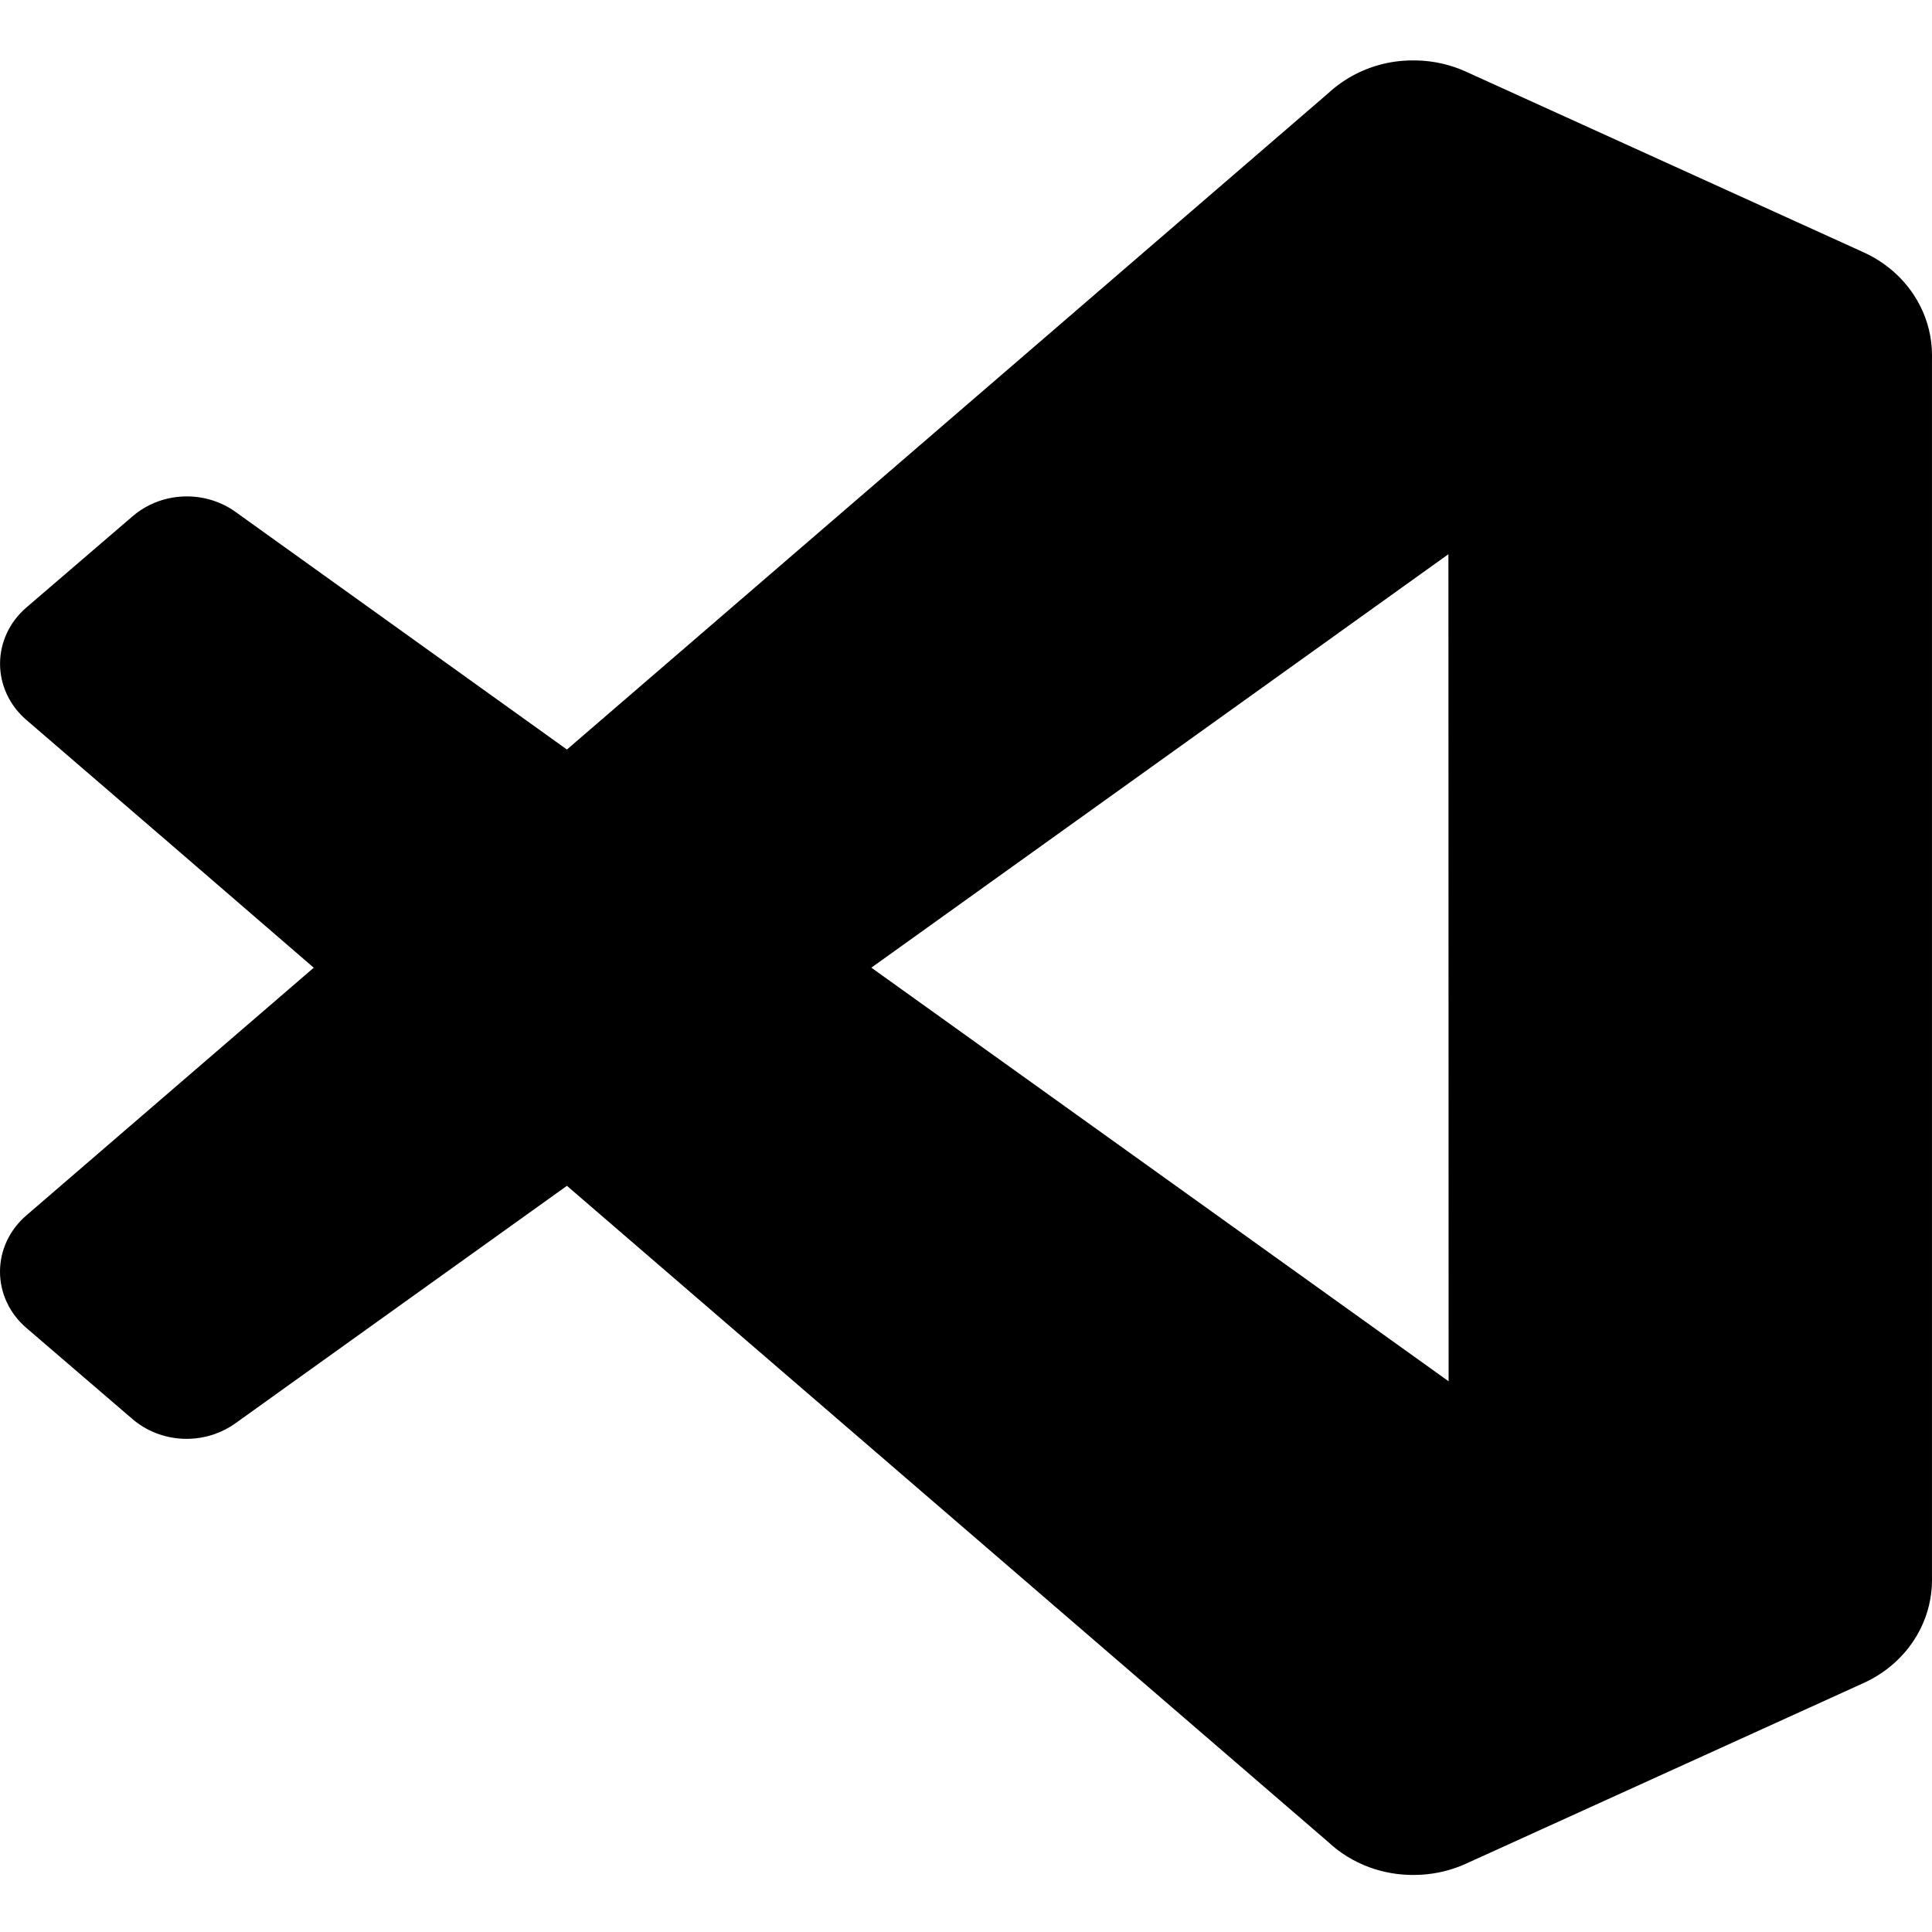
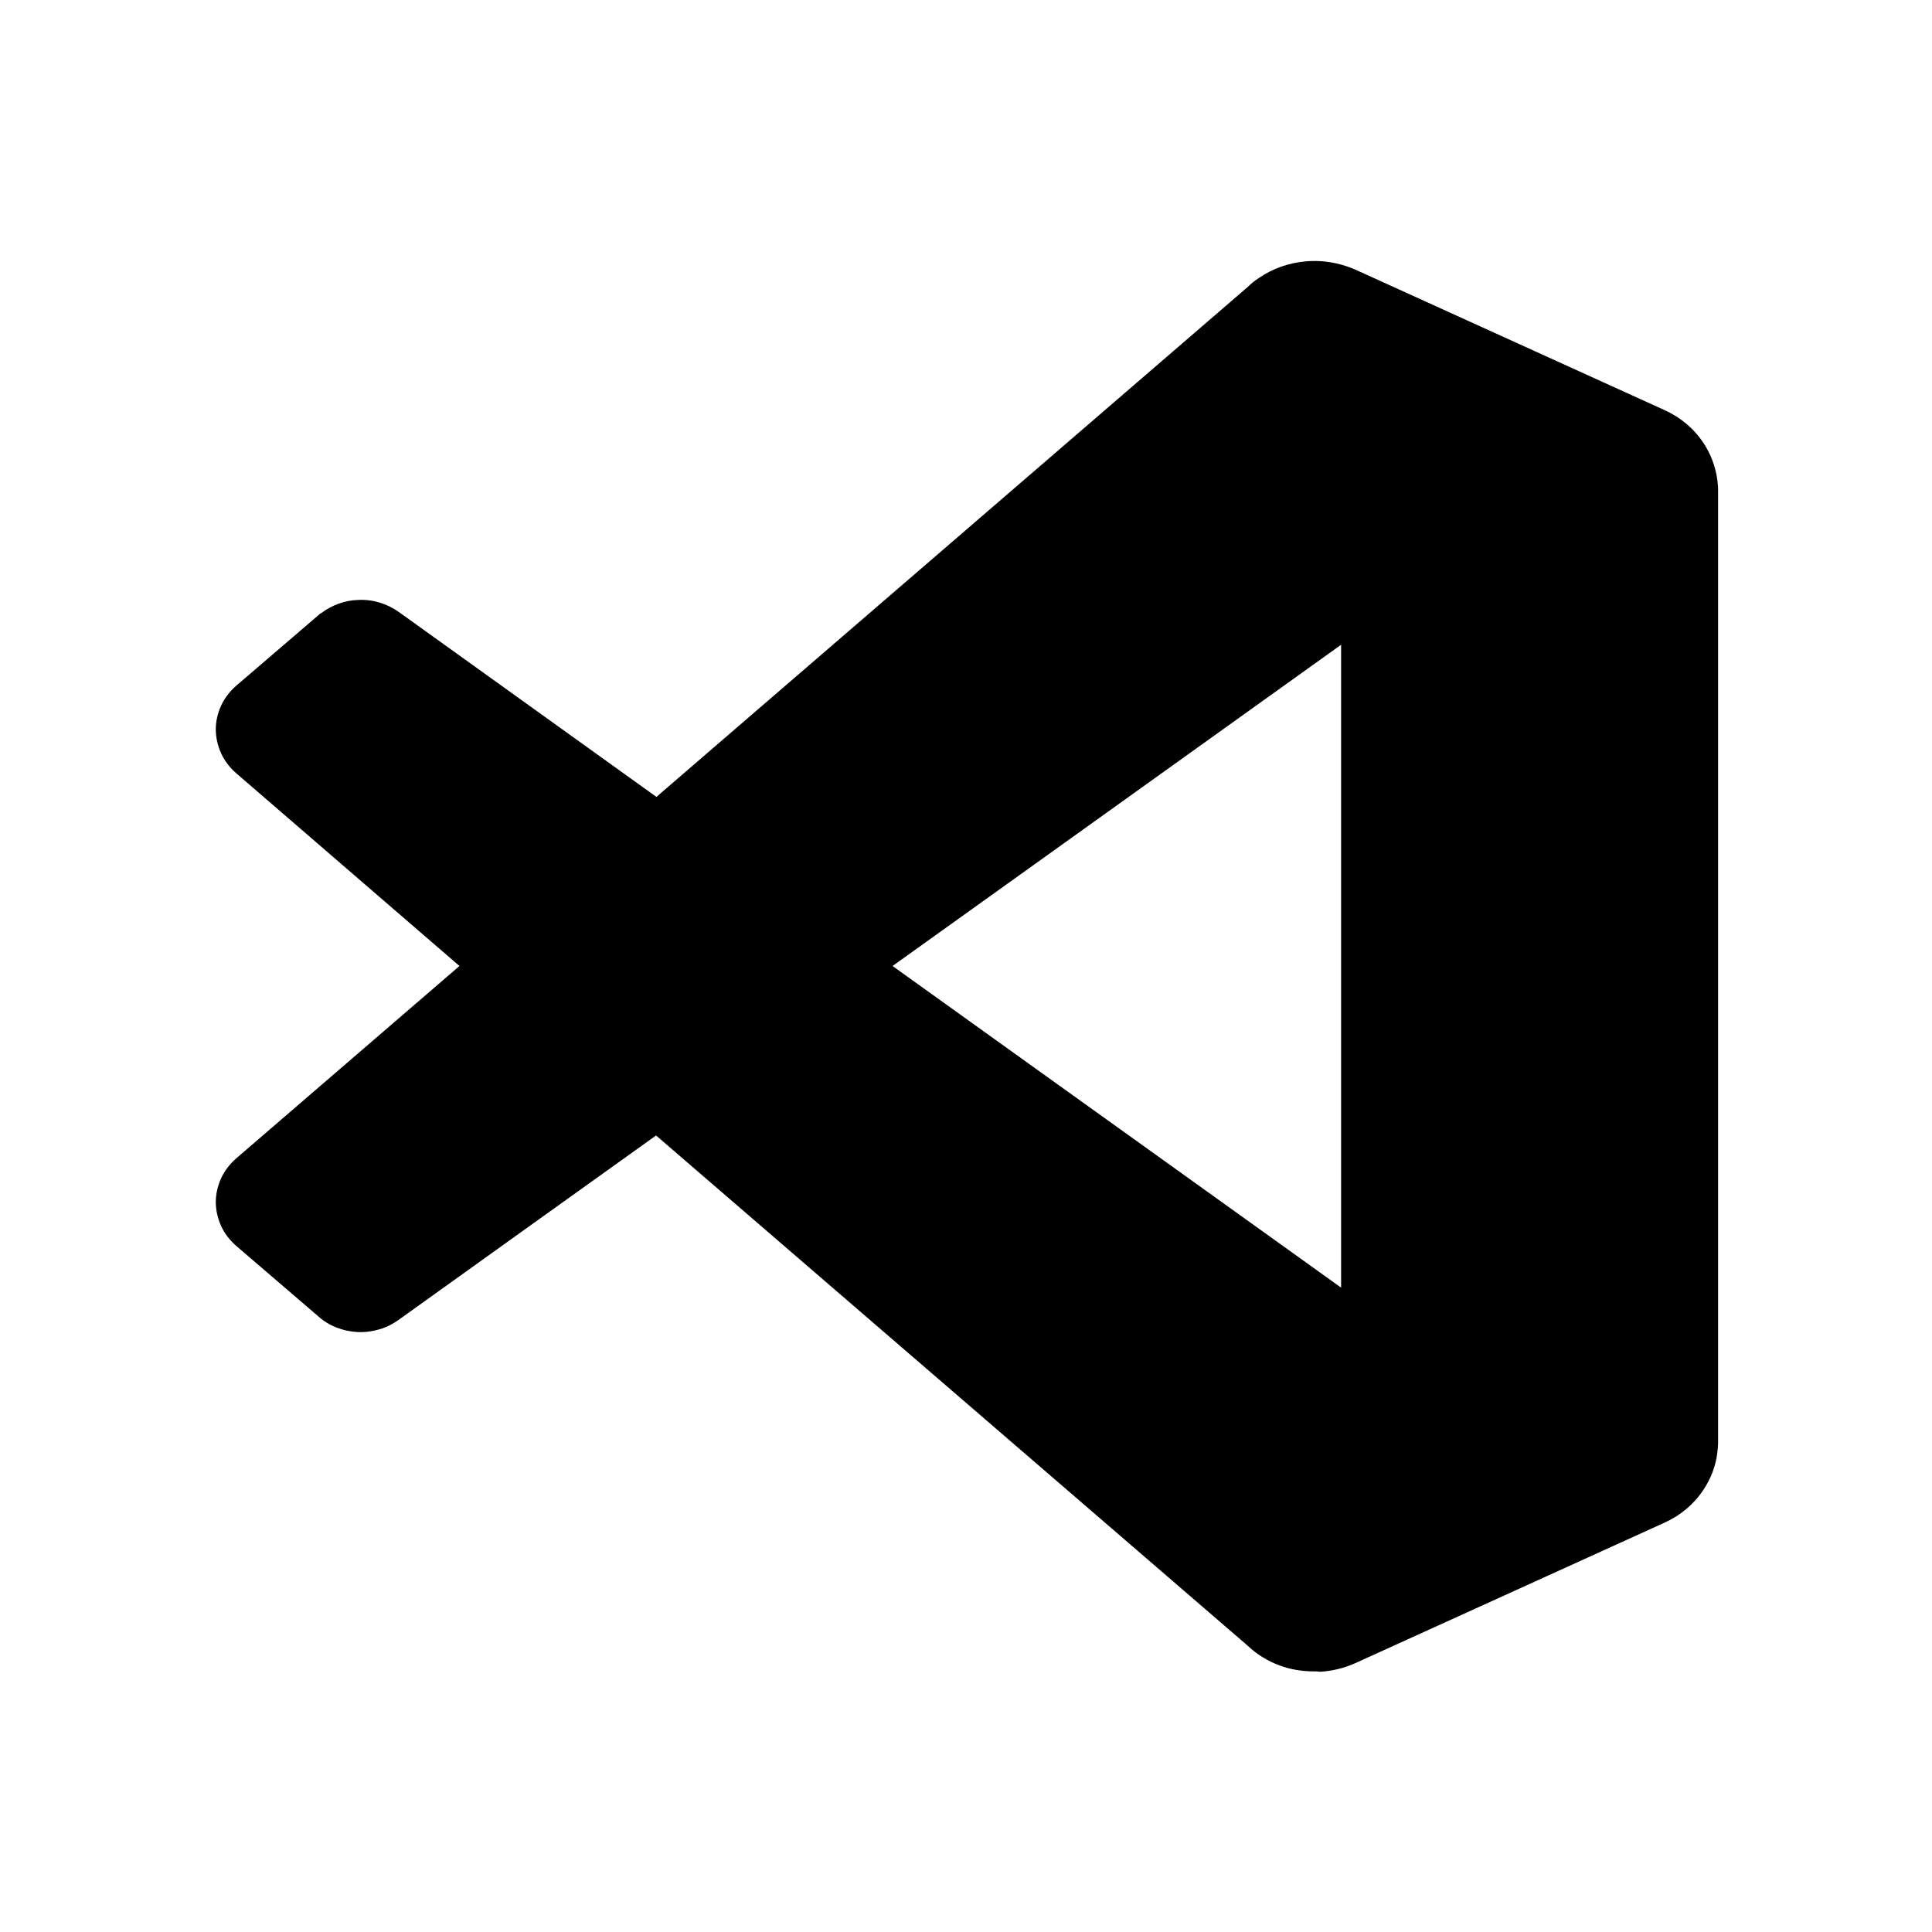
- <svg xmlns="http://www.w3.org/2000/svg" width="512" height="512" viewBox="0 0 512 512" fill="none">
-   <path d="M374.688 496.882C370.644 496.914 366.628 496.219 362.854 494.83C358.742 493.314 355.006 491.009 351.885 488.059L150.241 314.253L105.945 345.979L62.365 377.203C60.703 378.394 58.879 379.339 56.955 380.02C54.279 380.971 51.408 381.41 48.51 381.289C43.54 381.082 38.804 379.238 35.121 376.078L6.963 351.894C4.769 350.007 3.017 347.707 1.818 345.143C0.619 342.579 0 339.807 0 337.003C0 334.2 0.619 331.429 1.818 328.864C3.017 326.3 4.769 324.001 6.963 322.112L83.145 256.454L47.471 225.66L6.981 190.784C4.786 188.898 3.032 186.598 1.832 184.035C0.632 181.47 0.013 178.697 0.013 175.893C0.013 173.091 0.632 170.318 1.832 167.753C3.032 165.189 4.786 162.89 6.981 161.002L35.14 136.819C35.421 136.578 35.707 136.345 36 136.119C39.553 133.365 43.963 131.765 48.574 131.572C53.544 131.364 58.434 132.806 62.397 135.646L150.241 198.632L351.86 24.826C353.054 23.71 354.338 22.684 355.699 21.755C360.351 18.558 365.833 16.612 371.561 16.122C372.851 16.012 374.142 15.977 375.429 16.015C379.923 16.118 384.369 17.118 388.464 18.975L493.881 66.87C499.307 69.339 503.884 73.204 507.088 78.021C509.637 81.854 511.235 86.166 511.781 90.633C511.925 91.784 511.999 92.946 512 94.112V95.309C512 95.126 511.997 94.943 511.992 94.76V418.127C511.997 417.943 512 417.76 512 417.576V418.725C512 419.87 511.931 421.012 511.794 422.142C511.26 426.651 509.656 431.006 507.085 434.871C503.881 439.686 499.304 443.549 493.881 446.017L388.464 493.913C384.719 495.612 380.682 496.592 376.581 496.827C375.951 496.863 375.32 496.881 374.688 496.882ZM383.846 146.867L230.915 256.44L383.897 366.054L383.846 146.867Z" fill="black" />
+ <svg xmlns="http://www.w3.org/2000/svg" version="1.1" id="Layer_1" x="0px" y="0px" viewBox="0 0 513 513" style="enable-background:new 0 0 513 513;" xml:space="preserve">
+   <g>
+     <path d="M348.9,443.8c-3.1,0-6.3-0.5-9.2-1.6c-3.2-1.2-6.1-3-8.5-5.3l-157-135.4l-34.5,24.7l-33.9,24.3c-1.3,0.9-2.7,1.7-4.2,2.2   c-2.1,0.7-4.3,1.1-6.6,1c-3.9-0.2-7.6-1.6-10.4-4.1l-21.9-18.8c-1.7-1.5-3.1-3.3-4-5.3c-0.9-2-1.4-4.2-1.4-6.3   c0-2.2,0.5-4.3,1.4-6.3c0.9-2,2.3-3.8,4-5.3l59.3-51.1l-27.8-24l-31.5-27.2c-1.7-1.5-3.1-3.3-4-5.3c-0.9-2-1.4-4.2-1.4-6.3   c0-2.2,0.5-4.3,1.4-6.3c0.9-2,2.3-3.8,4-5.3l21.9-18.8c0.2-0.2,0.4-0.4,0.7-0.5c2.8-2.1,6.2-3.4,9.8-3.5c3.9-0.2,7.7,1,10.8,3.2   l68.4,49.1l157-135.4c0.9-0.9,1.9-1.7,3-2.4c3.6-2.5,7.9-4,12.4-4.4c1-0.1,2-0.1,3-0.1c3.5,0.1,7,0.9,10.2,2.3l82.1,37.3   c4.2,1.9,7.8,4.9,10.3,8.7c2,3,3.2,6.3,3.7,9.8c0.1,0.9,0.2,1.8,0.2,2.7v0.9c0-0.1,0-0.3,0-0.4v251.9c0-0.1,0-0.3,0-0.4v0.9   c0,0.9-0.1,1.8-0.2,2.7c-0.4,3.5-1.7,6.9-3.7,9.9c-2.5,3.8-6.1,6.8-10.3,8.7l-82.1,37.3c-2.9,1.3-6.1,2.1-9.3,2.3   C349.9,443.8,349.4,443.8,348.9,443.8z M356.1,171.2L237,256.5l119.1,85.4L356.1,171.2z" />
+   </g>
</svg>
